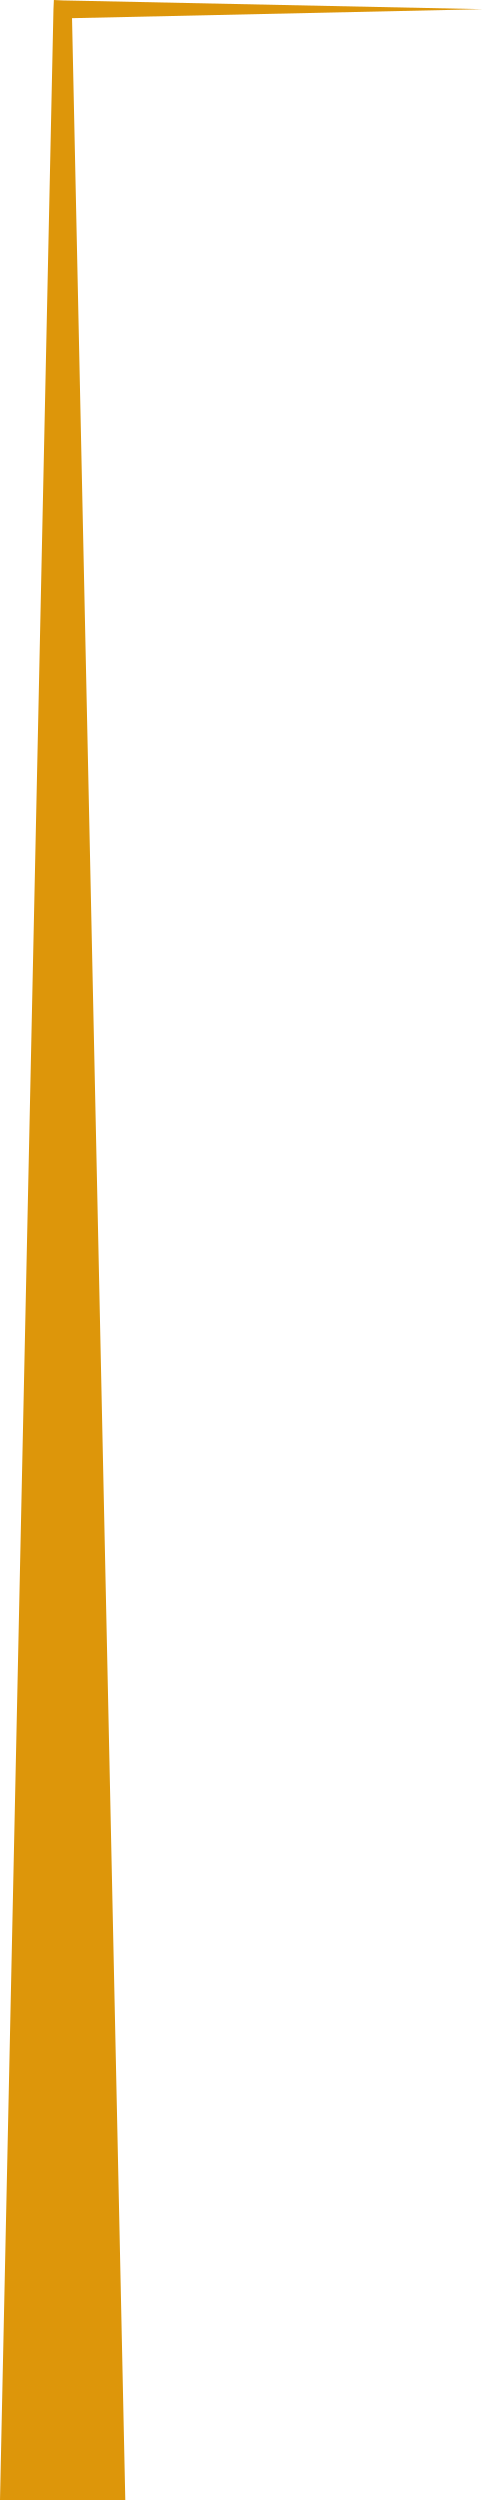
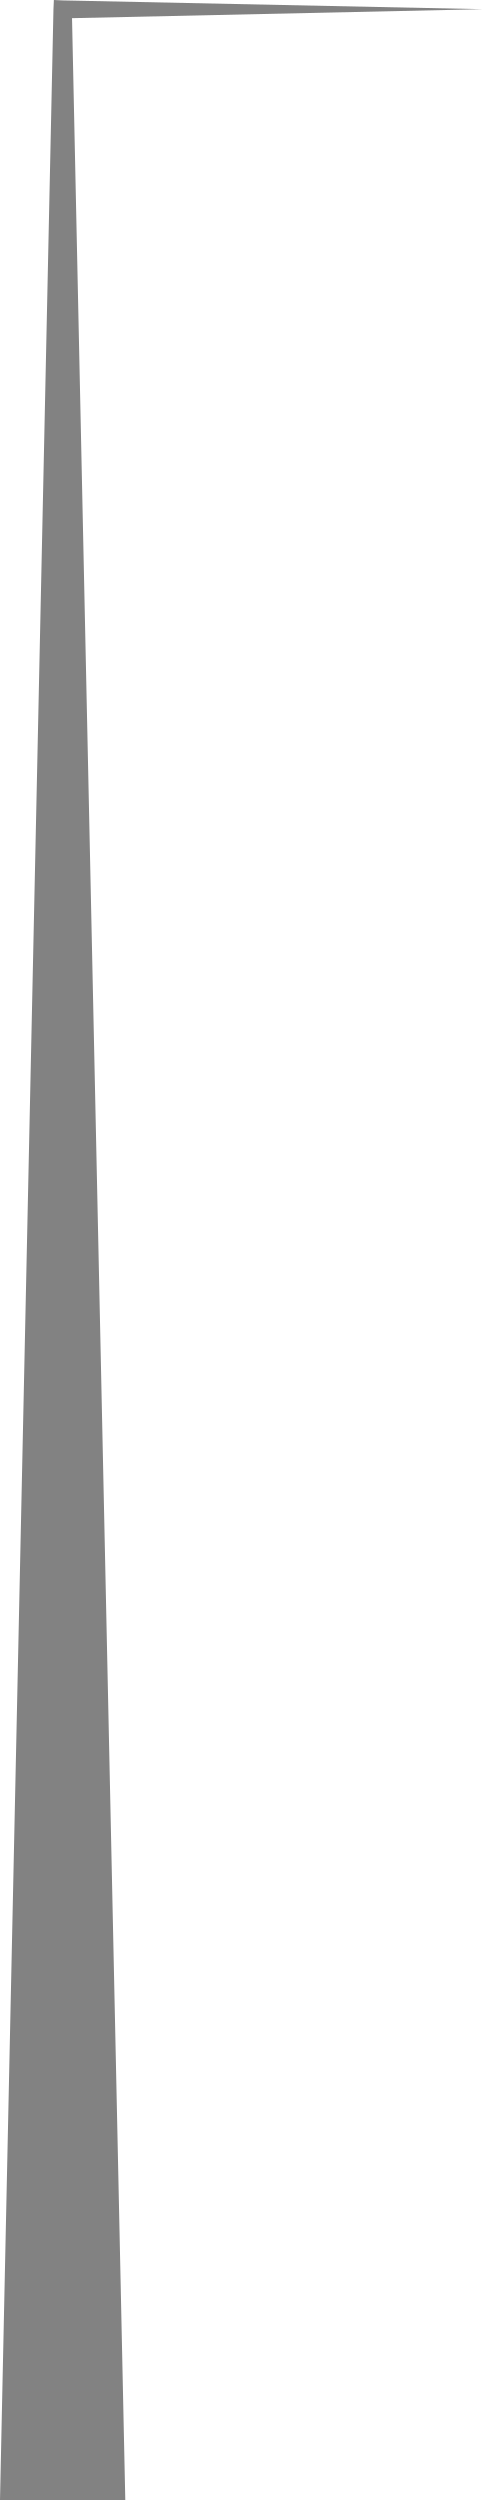
<svg xmlns="http://www.w3.org/2000/svg" id="e204854c-b94b-469f-a1f6-256cfe986c06" data-name="Capa 1" viewBox="0 0 11.56 59.86">
  <defs>
-     <style>.bce1f560-3208-4ff0-aa1a-f4c7dfcdc456{fill:#dd960a;}</style>
+     <style>.bce1f560-3208-4ff0-aa1a-f4c7dfcdc456{fill:#828282;}</style>
  </defs>
  <polygon class="bce1f560-3208-4ff0-aa1a-f4c7dfcdc456" points="0 59.86 1.28 0.22 1.29 0 1.5 0.01 11.56 0.22 1.5 0.44 1.72 0.22 3 59.86 0 59.86" />
</svg>
